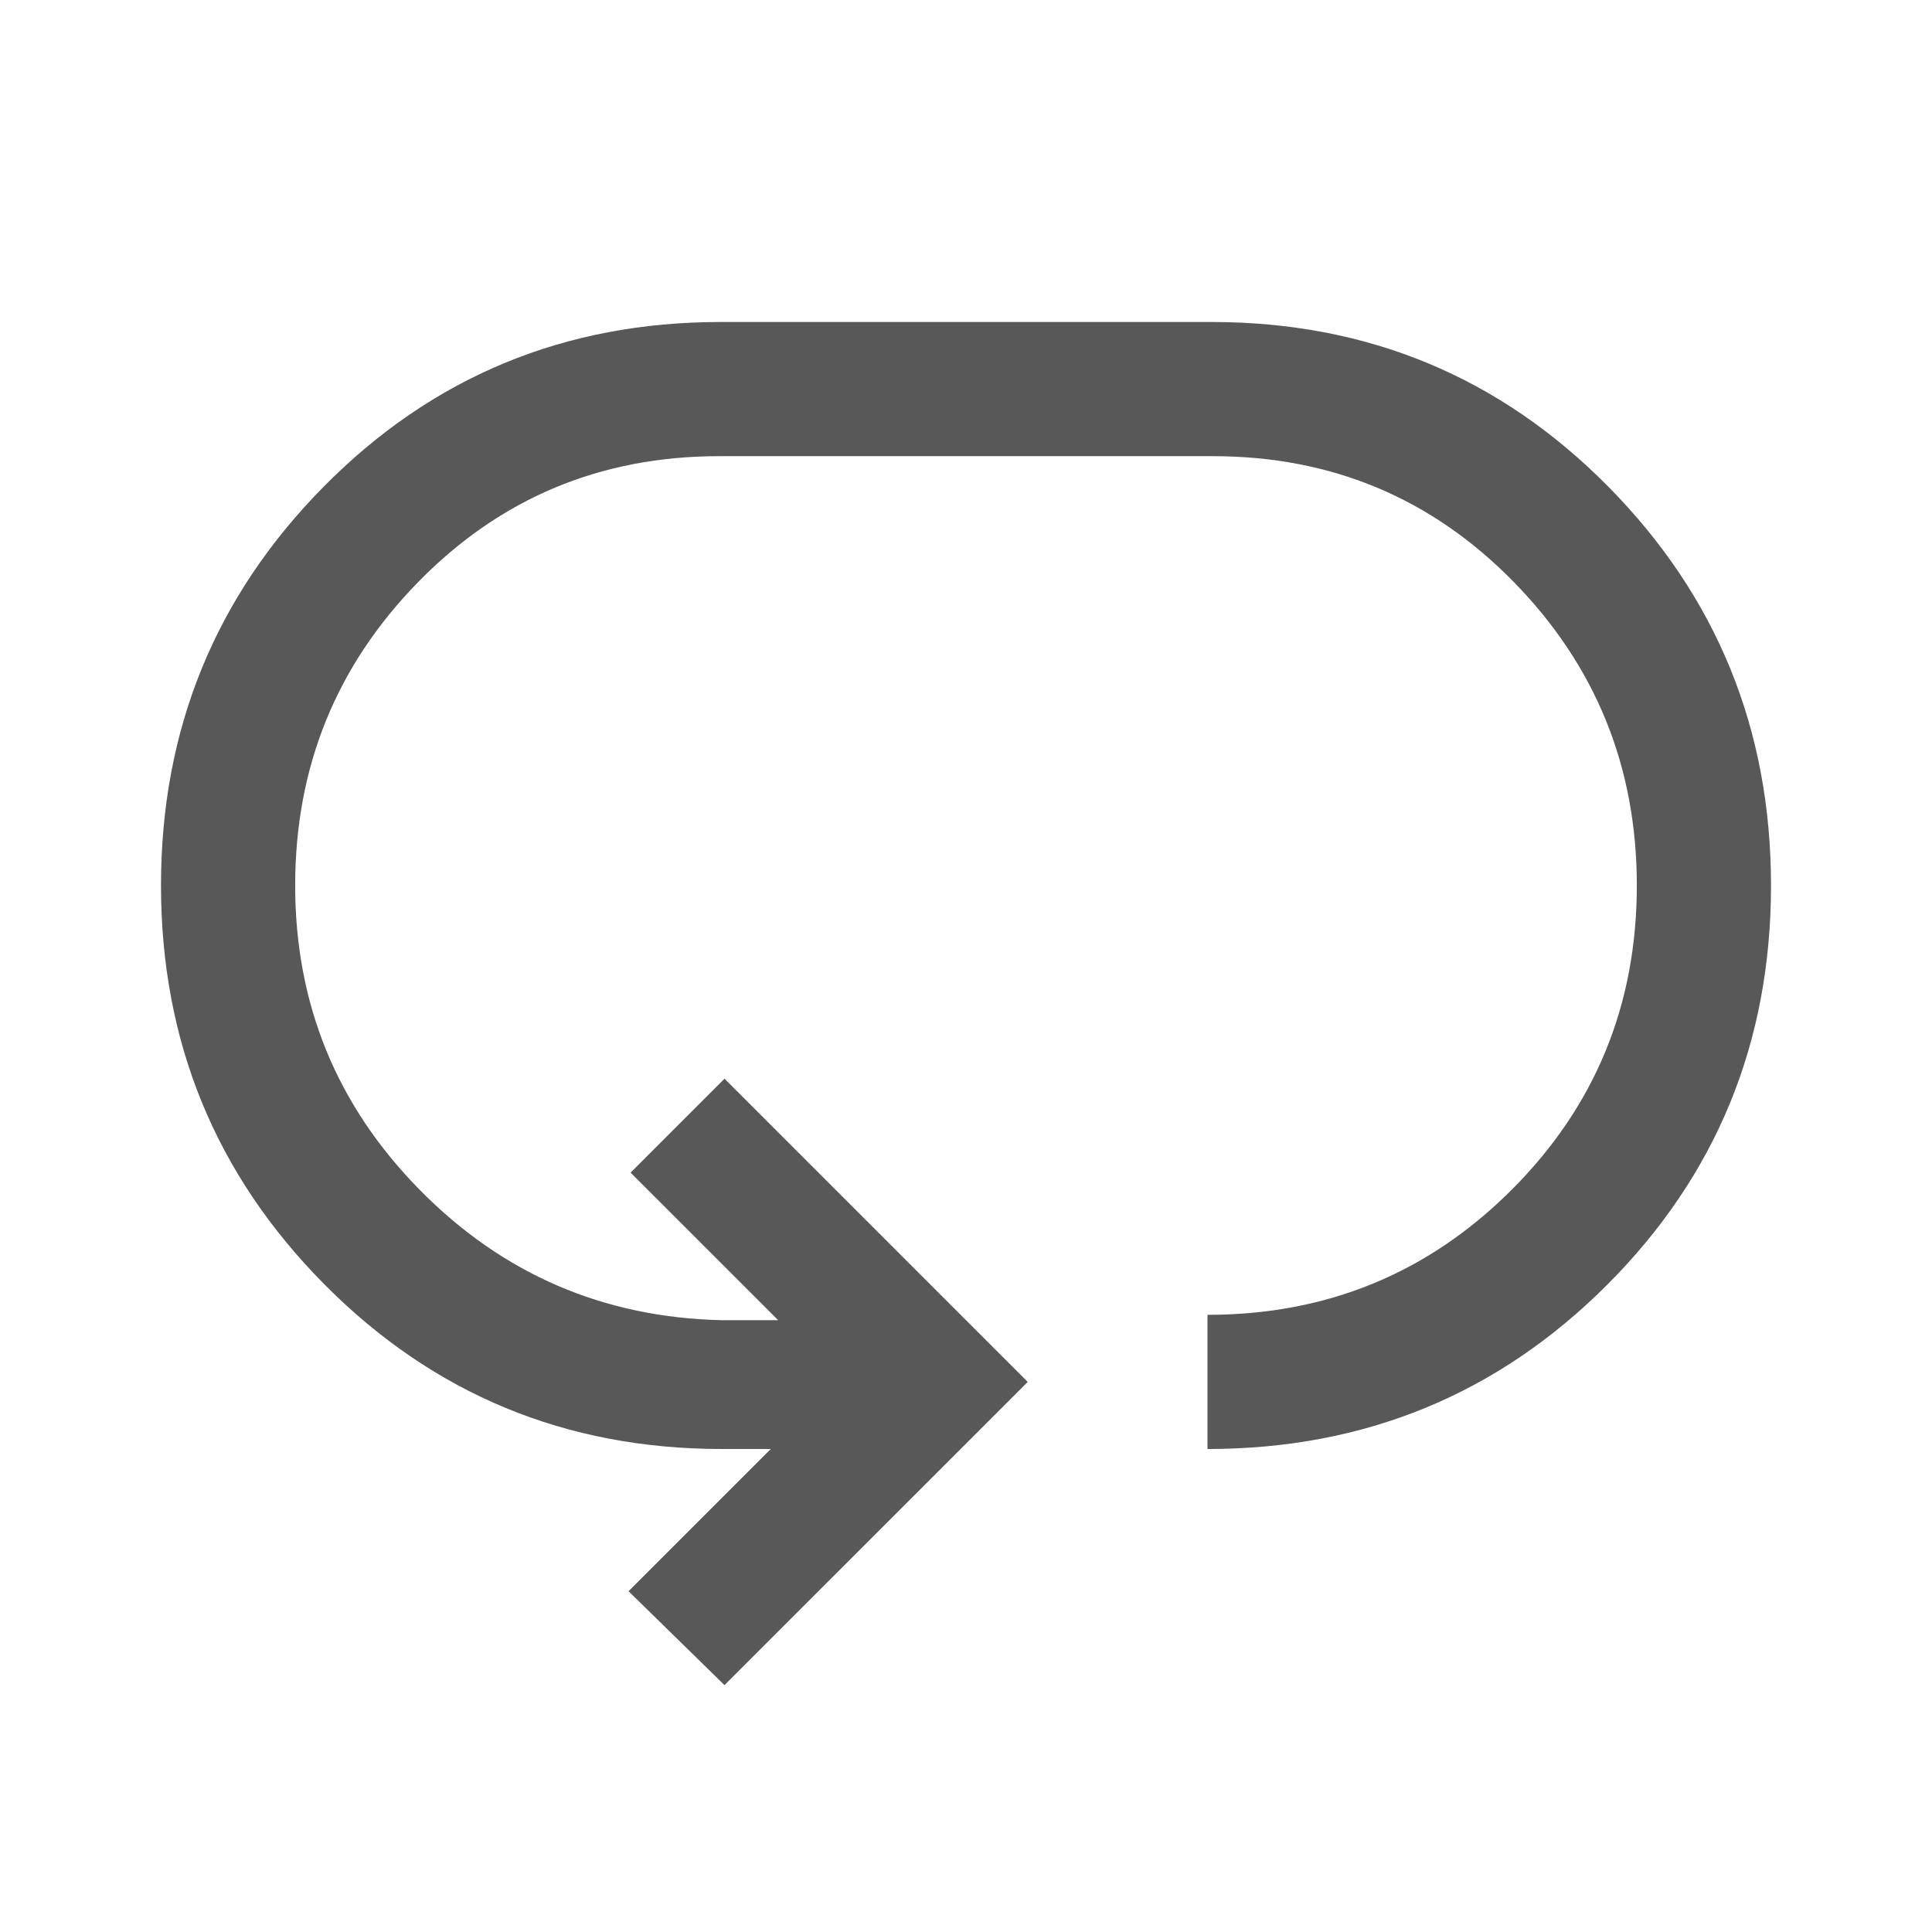
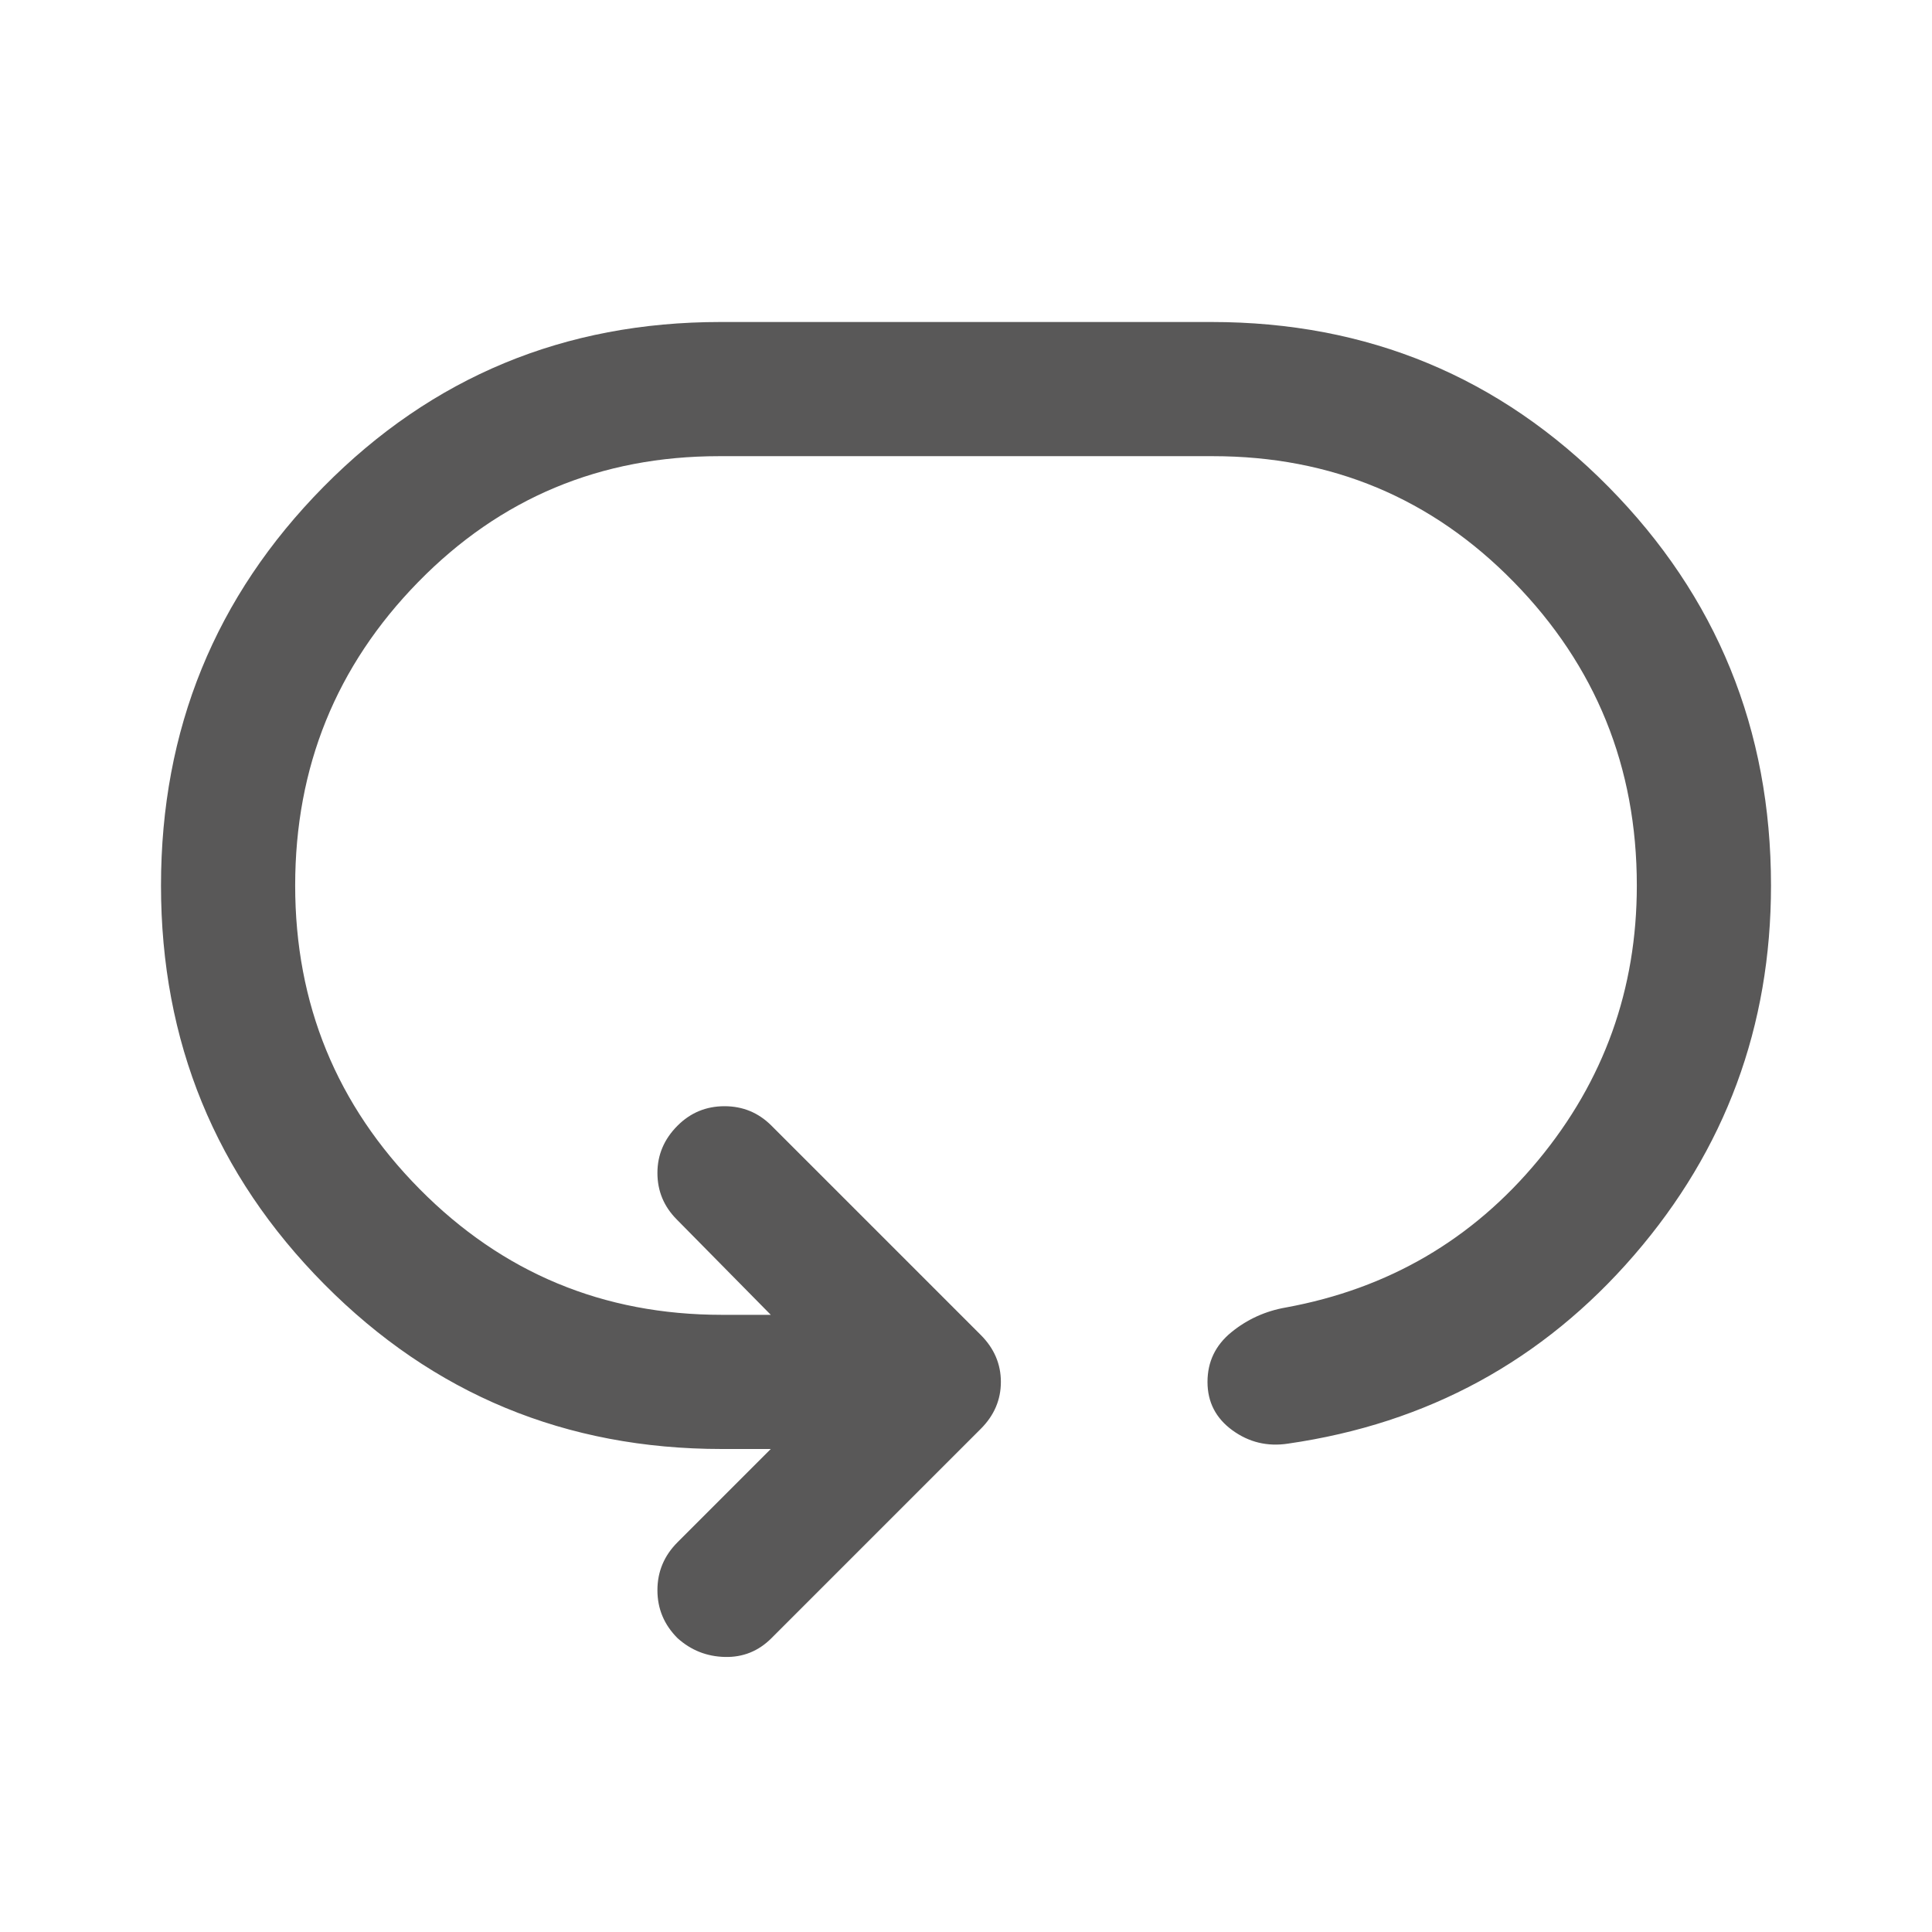
<svg xmlns="http://www.w3.org/2000/svg" height="40px" viewBox="0 -960 960 960" width="40px" fill="#595858">
-   <path d="m360-122.67-47.67-46.66L383-240h-24.33q-116.34 0-197.5-81.83Q80-403.67 80-520q0-116.33 80.83-198.17Q241.67-800 358-800h244q116.33 0 197.17 81.83Q880-636.33 880-520q0 117-81.5 198.5T600-240v-66.67q89 0 151.17-62.16Q813.33-431 813.33-520q0-88.33-61.16-150.83-61.17-62.5-149.5-62.5H357.33q-88.33 0-149.5 62.5-61.16 62.5-61.16 150.83 0 88.33 61.83 151.17Q270.33-306 358.67-304h28l-73.34-73.33L360-424l150.67 150.67L360-122.67Z" />
+   <path d="M80-520q0-116.33 80.83-198.17Q241.67-800 358-800h244q116.33 0 197.17 81.83Q880-636.33 880-520q0 105-68 183.67-68 78.66-172 93.66-15.33 2.34-27.67-6.66-12.33-9-12.33-24T611.83-298q11.84-9.67 27.17-12.33 76.33-14 125.33-73.17t49-136.5q0-88.33-61.16-150.83-61.17-62.5-149.5-62.5H357.33q-88.33 0-149.5 62.5-61.16 62.5-61.16 150.83 0 88.33 61.83 150.83 61.83 62.5 150.17 62.5H383L336.33-354q-9.66-9.67-9.66-23.17 0-13.5 10-23.5 9.66-9.66 23.33-9.66 13.67 0 23.33 9.66l104 104q10 10 10 23.34 0 13.33-10 23.33l-104 104q-9.66 9.67-23.16 9.33-13.5-.33-23.5-9.33-10-10-10-23.83 0-13.84 10-23.84L383-240h-24.33q-116.34 0-197.5-81.83Q80-403.67 80-520Z" />
</svg>
